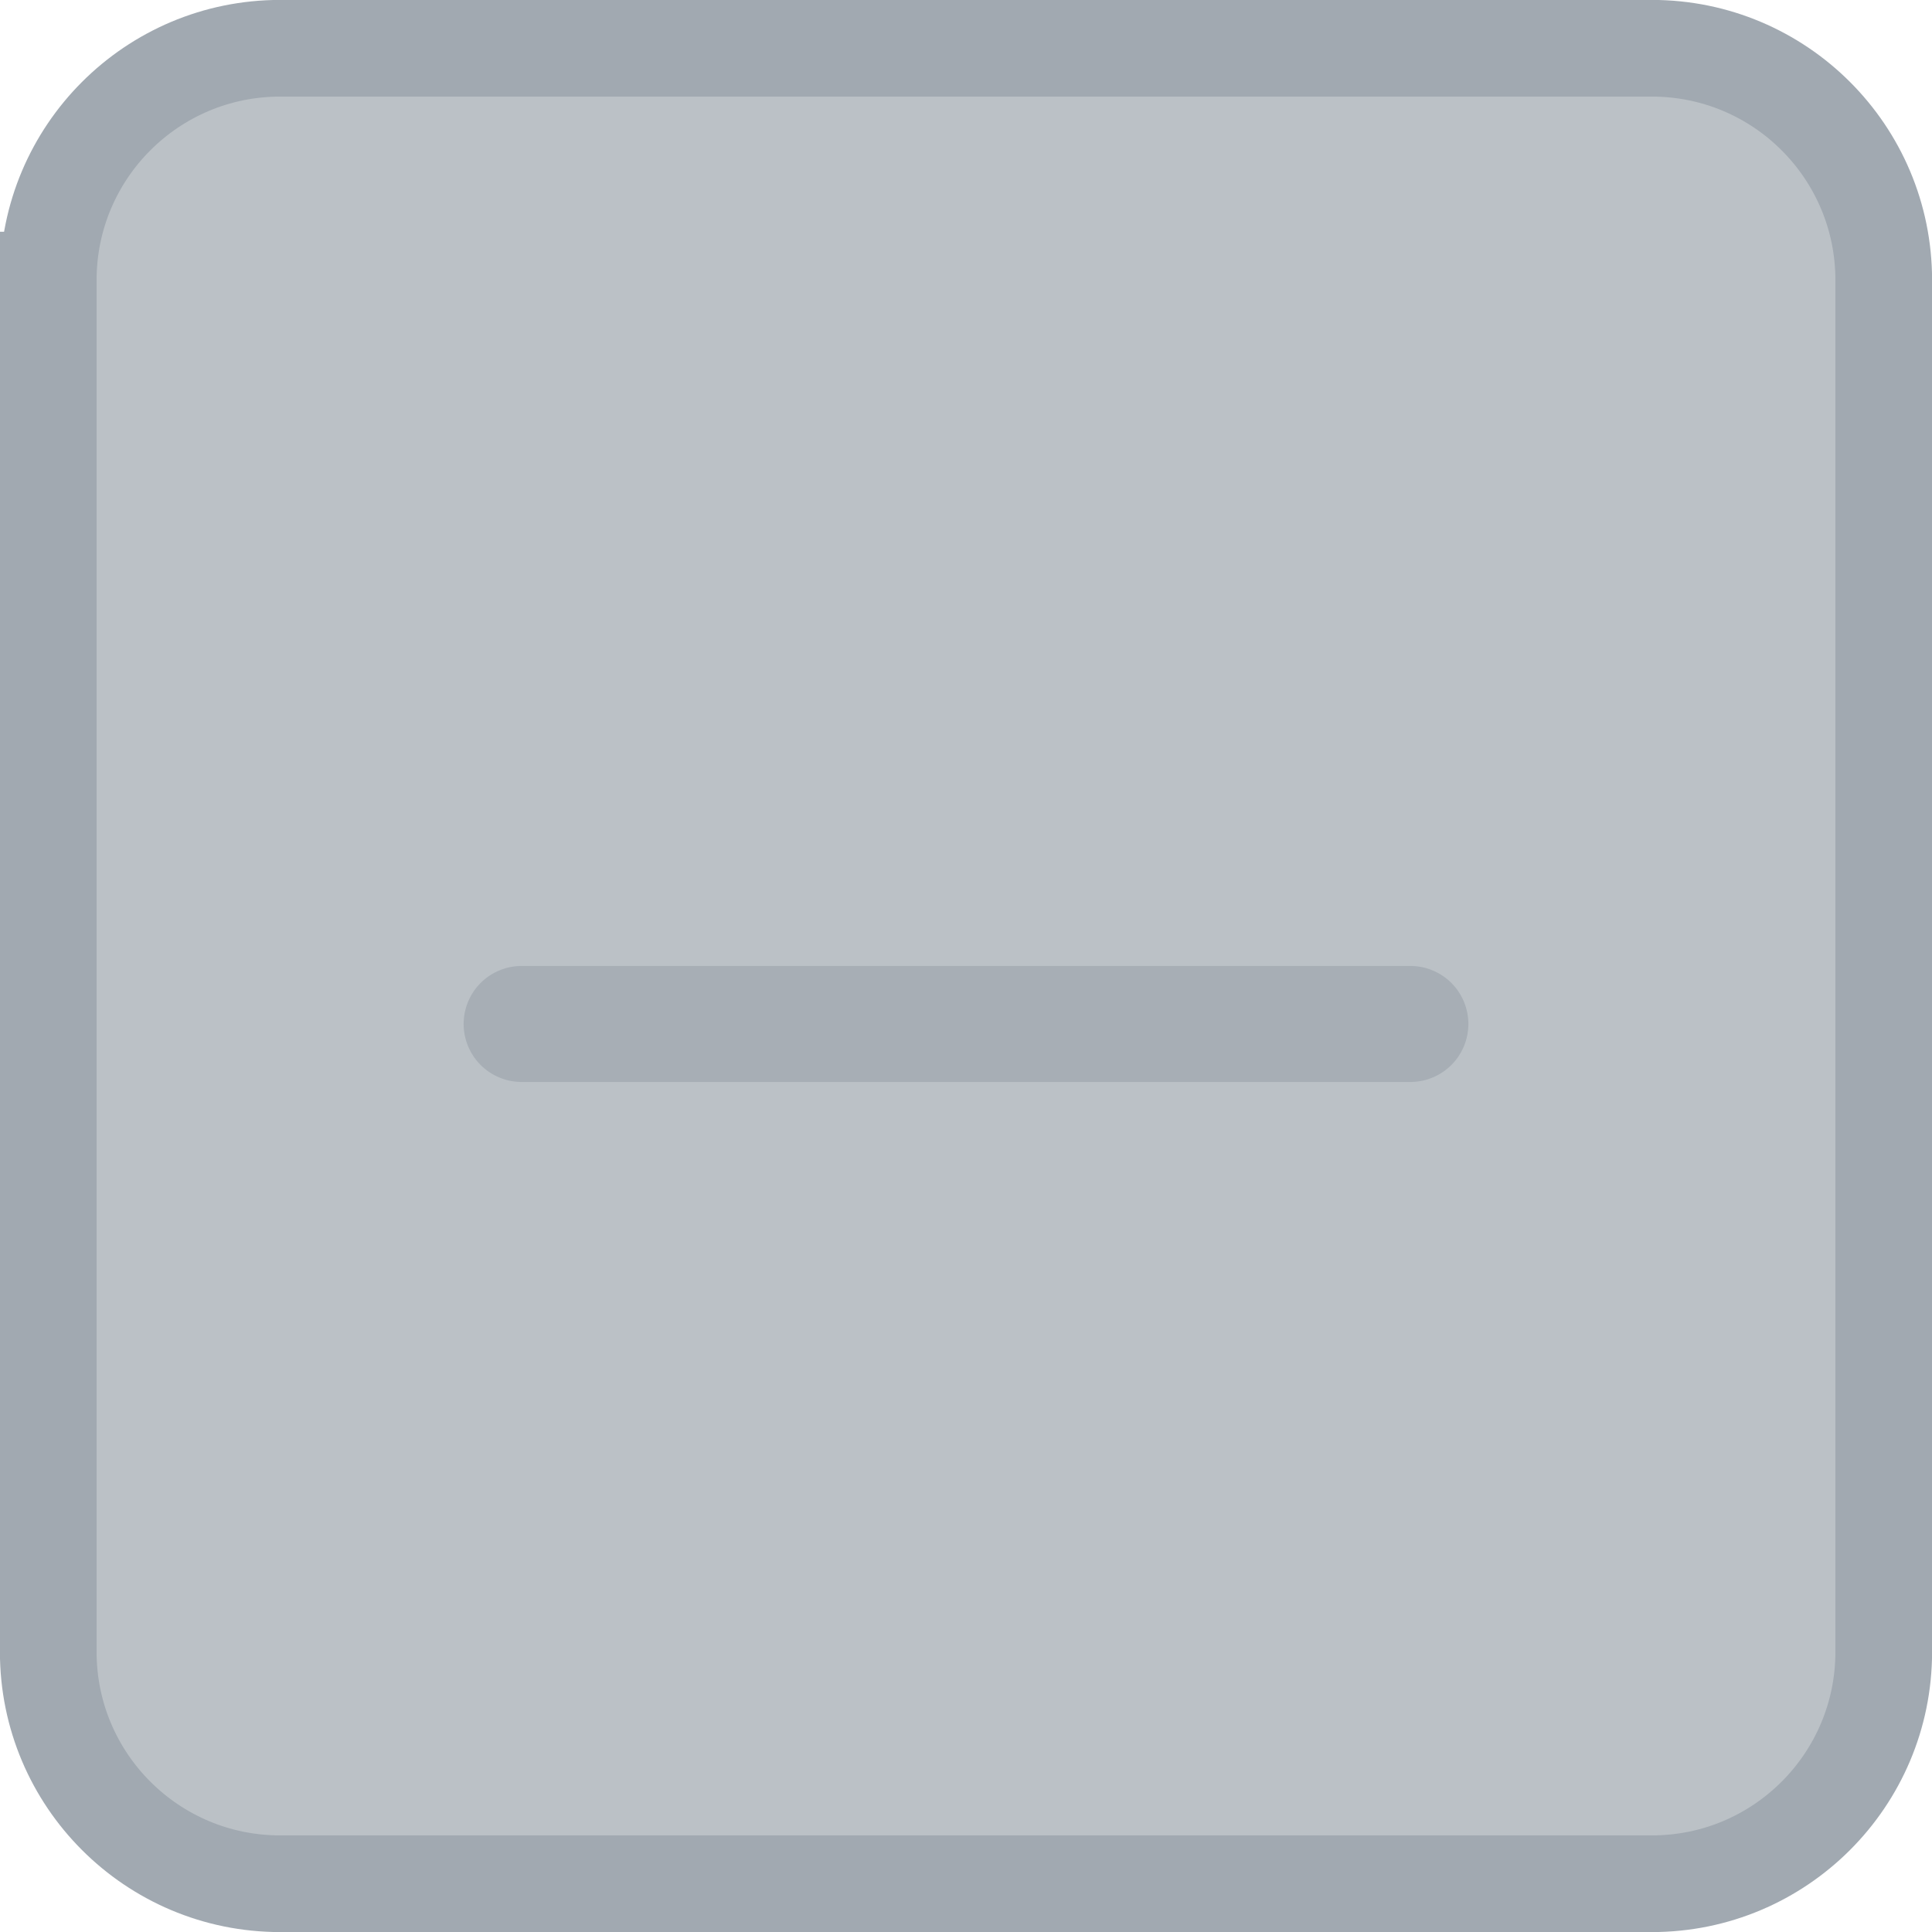
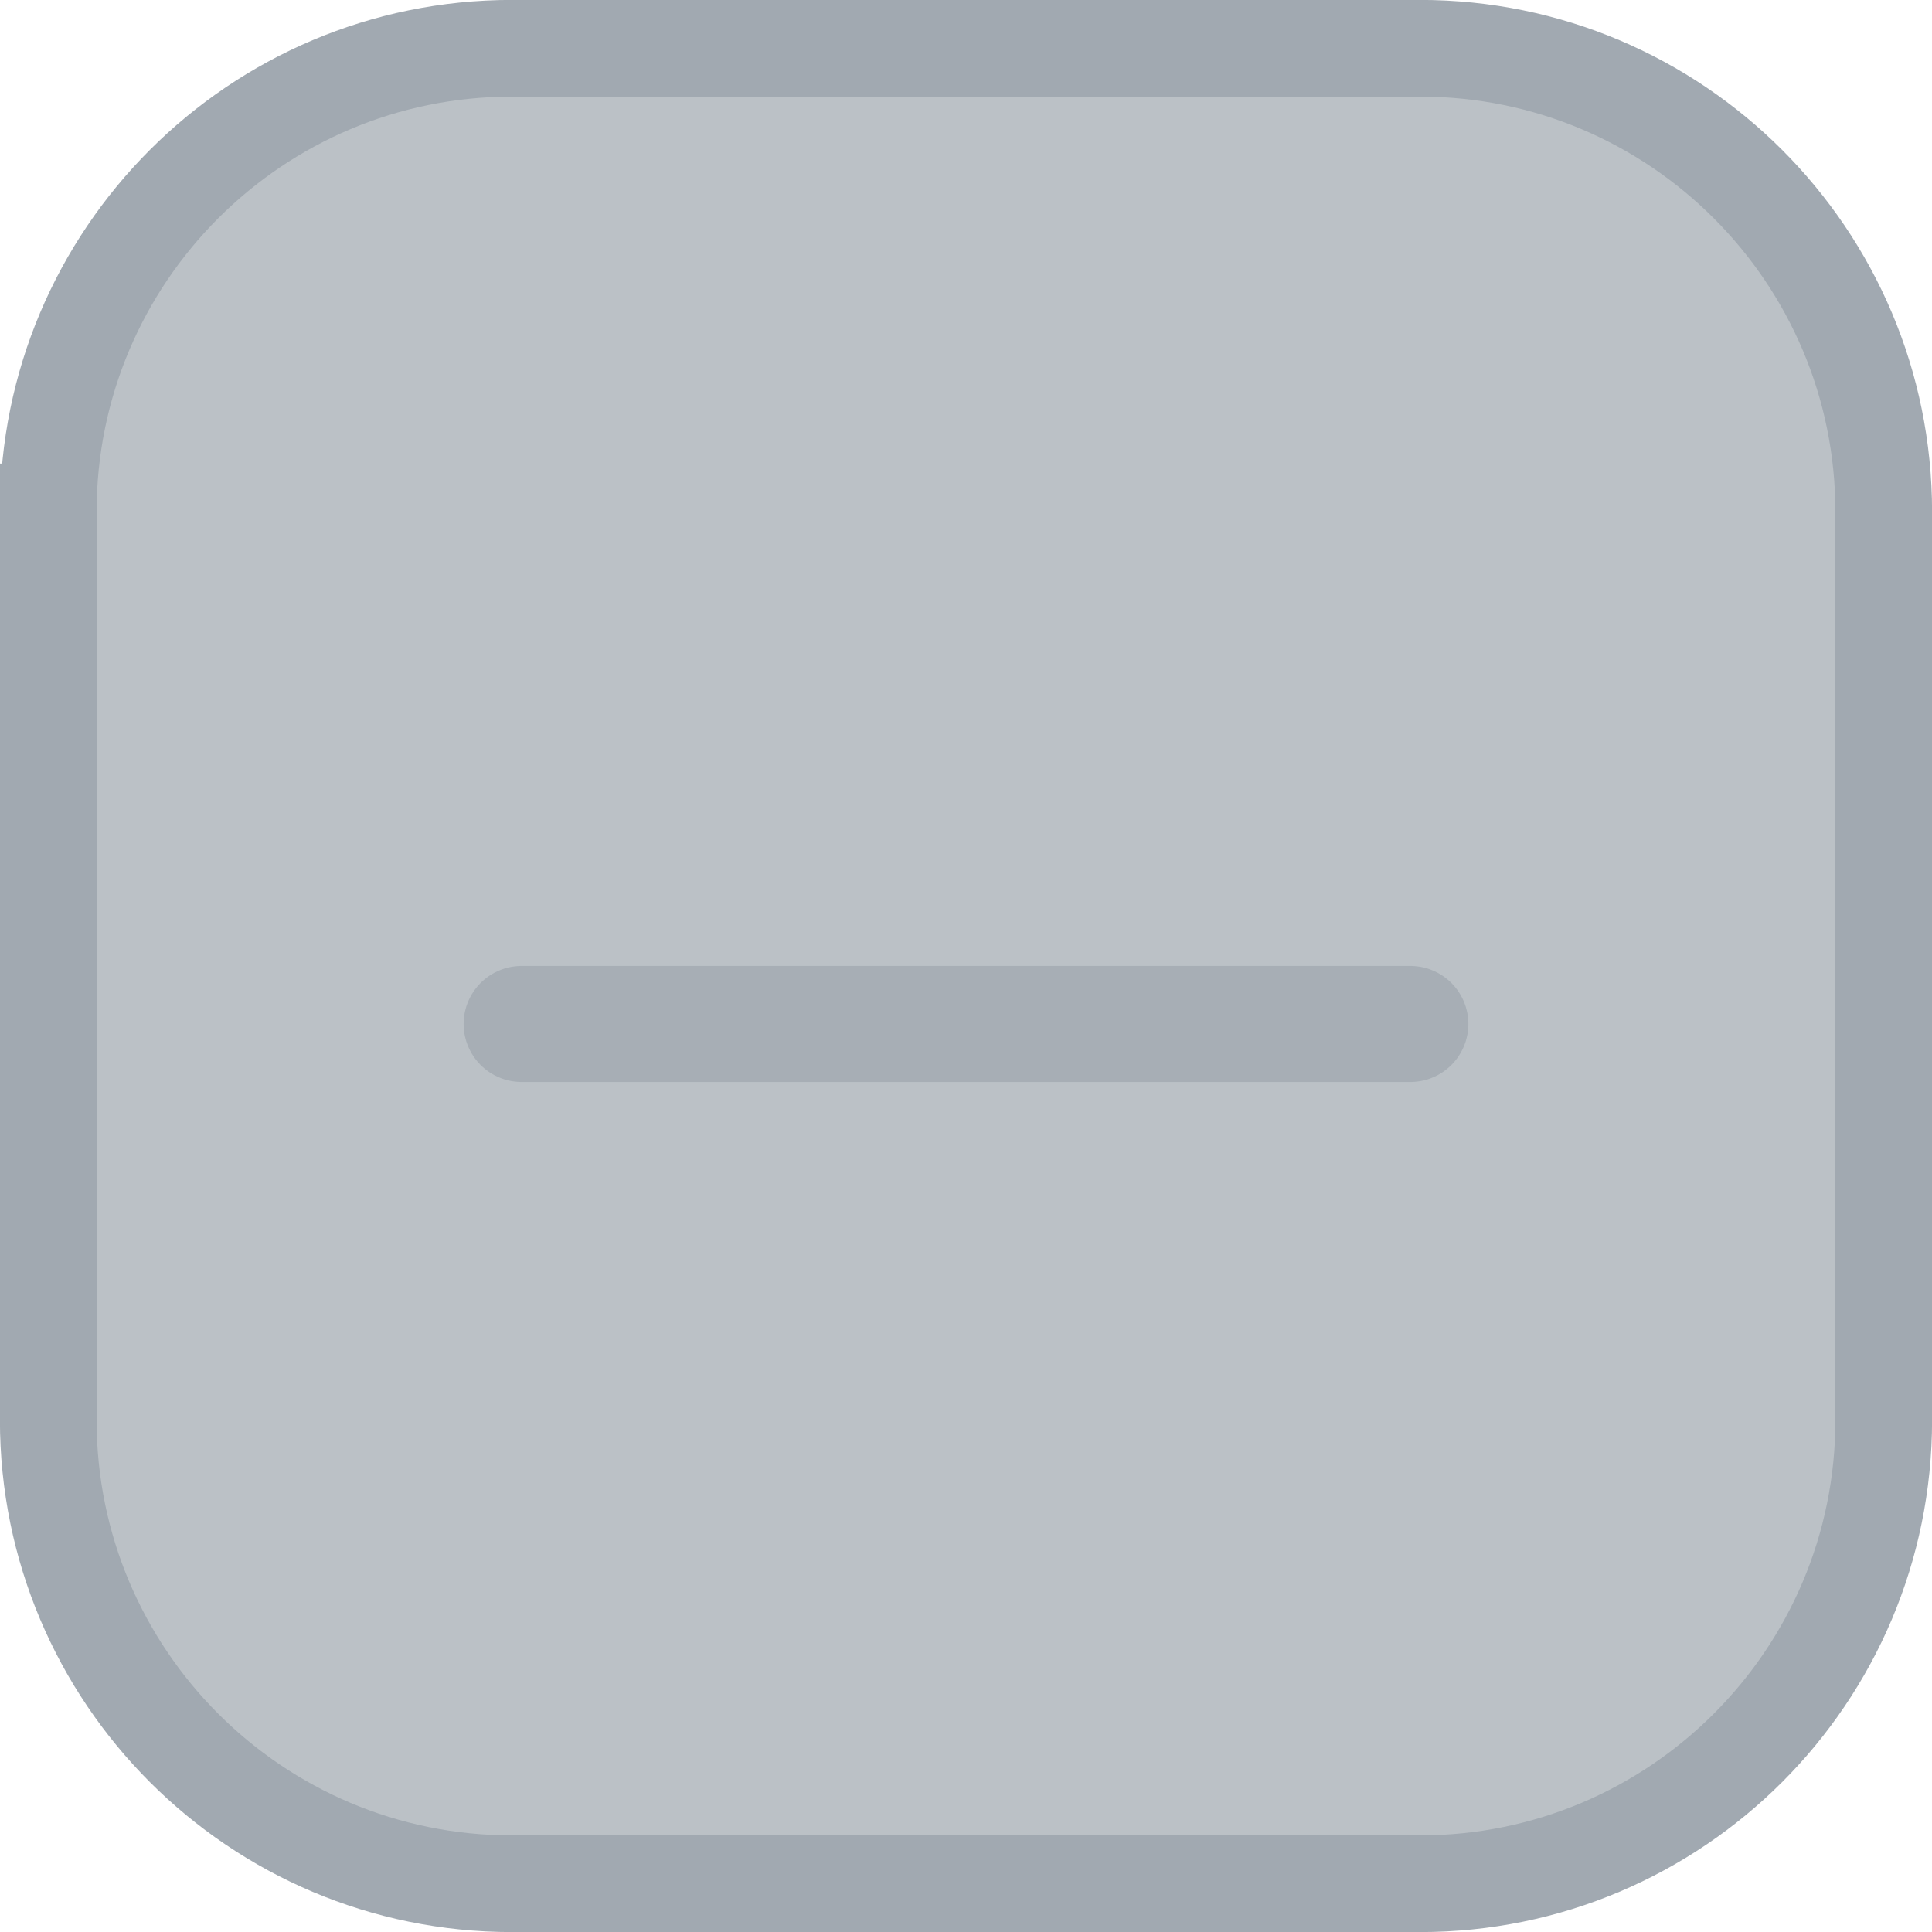
<svg xmlns="http://www.w3.org/2000/svg" viewBox="0 0 50 50" version="1.2" baseProfile="tiny">
  <defs>
</defs>
  <g fill="none" stroke="black" stroke-width="1" fill-rule="evenodd" stroke-linecap="square" stroke-linejoin="bevel">
    <g fill="none" stroke="#000000" stroke-opacity="1" stroke-width="1" stroke-linecap="square" stroke-linejoin="bevel" transform="matrix(1,0,0,1,0,0)" font-family="Noto Sans" font-size="10" font-weight="400" font-style="normal">
</g>
    <g fill="#a1a9b1" fill-opacity="0.72" stroke="#a1a9b1" stroke-opacity="1" stroke-width="2.502" stroke-linecap="square" stroke-linejoin="bevel" transform="matrix(1,0,0,1,2.5,2.5)" font-family="Noto Sans" font-size="10" font-weight="400" font-style="normal">
-       <path vector-effect="none" fill-rule="evenodd" d="M-1.251,4.749 C-1.251,1.435 1.435,-1.251 4.749,-1.251 L40.251,-1.251 C43.565,-1.251 46.251,1.435 46.251,4.749 L46.251,40.251 C46.251,43.565 43.565,46.251 40.251,46.251 L4.749,46.251 C1.435,46.251 -1.251,43.565 -1.251,40.251 L-1.251,4.749" />
+       <path vector-effect="none" fill-rule="evenodd" d="M-1.251,10.749 C-1.251,4.121 4.121,-1.251 10.749,-1.251 L34.251,-1.251 C40.879,-1.251 46.251,4.121 46.251,10.749 L46.251,34.251 C46.251,40.879 40.879,46.251 34.251,46.251 L10.749,46.251 C4.121,46.251 -1.251,40.879 -1.251,34.251 L-1.251,10.749" />
    </g>
    <g fill="none" stroke="#000000" stroke-opacity="1" stroke-width="1" stroke-linecap="square" stroke-linejoin="bevel" transform="matrix(1,0,0,1,0,0)" font-family="Noto Sans" font-size="10" font-weight="400" font-style="normal">
</g>
    <g fill="none" stroke="#a1a9b1" stroke-opacity="0.86" stroke-width="1.001" stroke-linecap="square" stroke-linejoin="bevel" transform="matrix(2.5,0,0,2.5,2.5,2.5)" font-family="Noto Sans" font-size="10" font-weight="400" font-style="normal">
</g>
    <g fill="none" stroke="#a1a9b1" stroke-opacity="0.774" stroke-width="1.201" stroke-linecap="round" stroke-linejoin="miter" stroke-miterlimit="2" transform="matrix(2.5,0,0,2.5,2.5,2.5)" font-family="Noto Sans" font-size="10" font-weight="400" font-style="normal">
      <polyline fill="none" vector-effect="none" points="4.4,9.6 13.6,9.6 " />
    </g>
    <g fill="none" stroke="#a1a9b1" stroke-opacity="0.86" stroke-width="1.001" stroke-linecap="square" stroke-linejoin="bevel" transform="matrix(2.5,0,0,2.5,2.5,2.5)" font-family="Noto Sans" font-size="10" font-weight="400" font-style="normal">
</g>
    <g fill="none" stroke="#000000" stroke-opacity="1" stroke-width="1" stroke-linecap="square" stroke-linejoin="bevel" transform="matrix(1,0,0,1,0,0)" font-family="Noto Sans" font-size="10" font-weight="400" font-style="normal">
</g>
  </g>
</svg>
